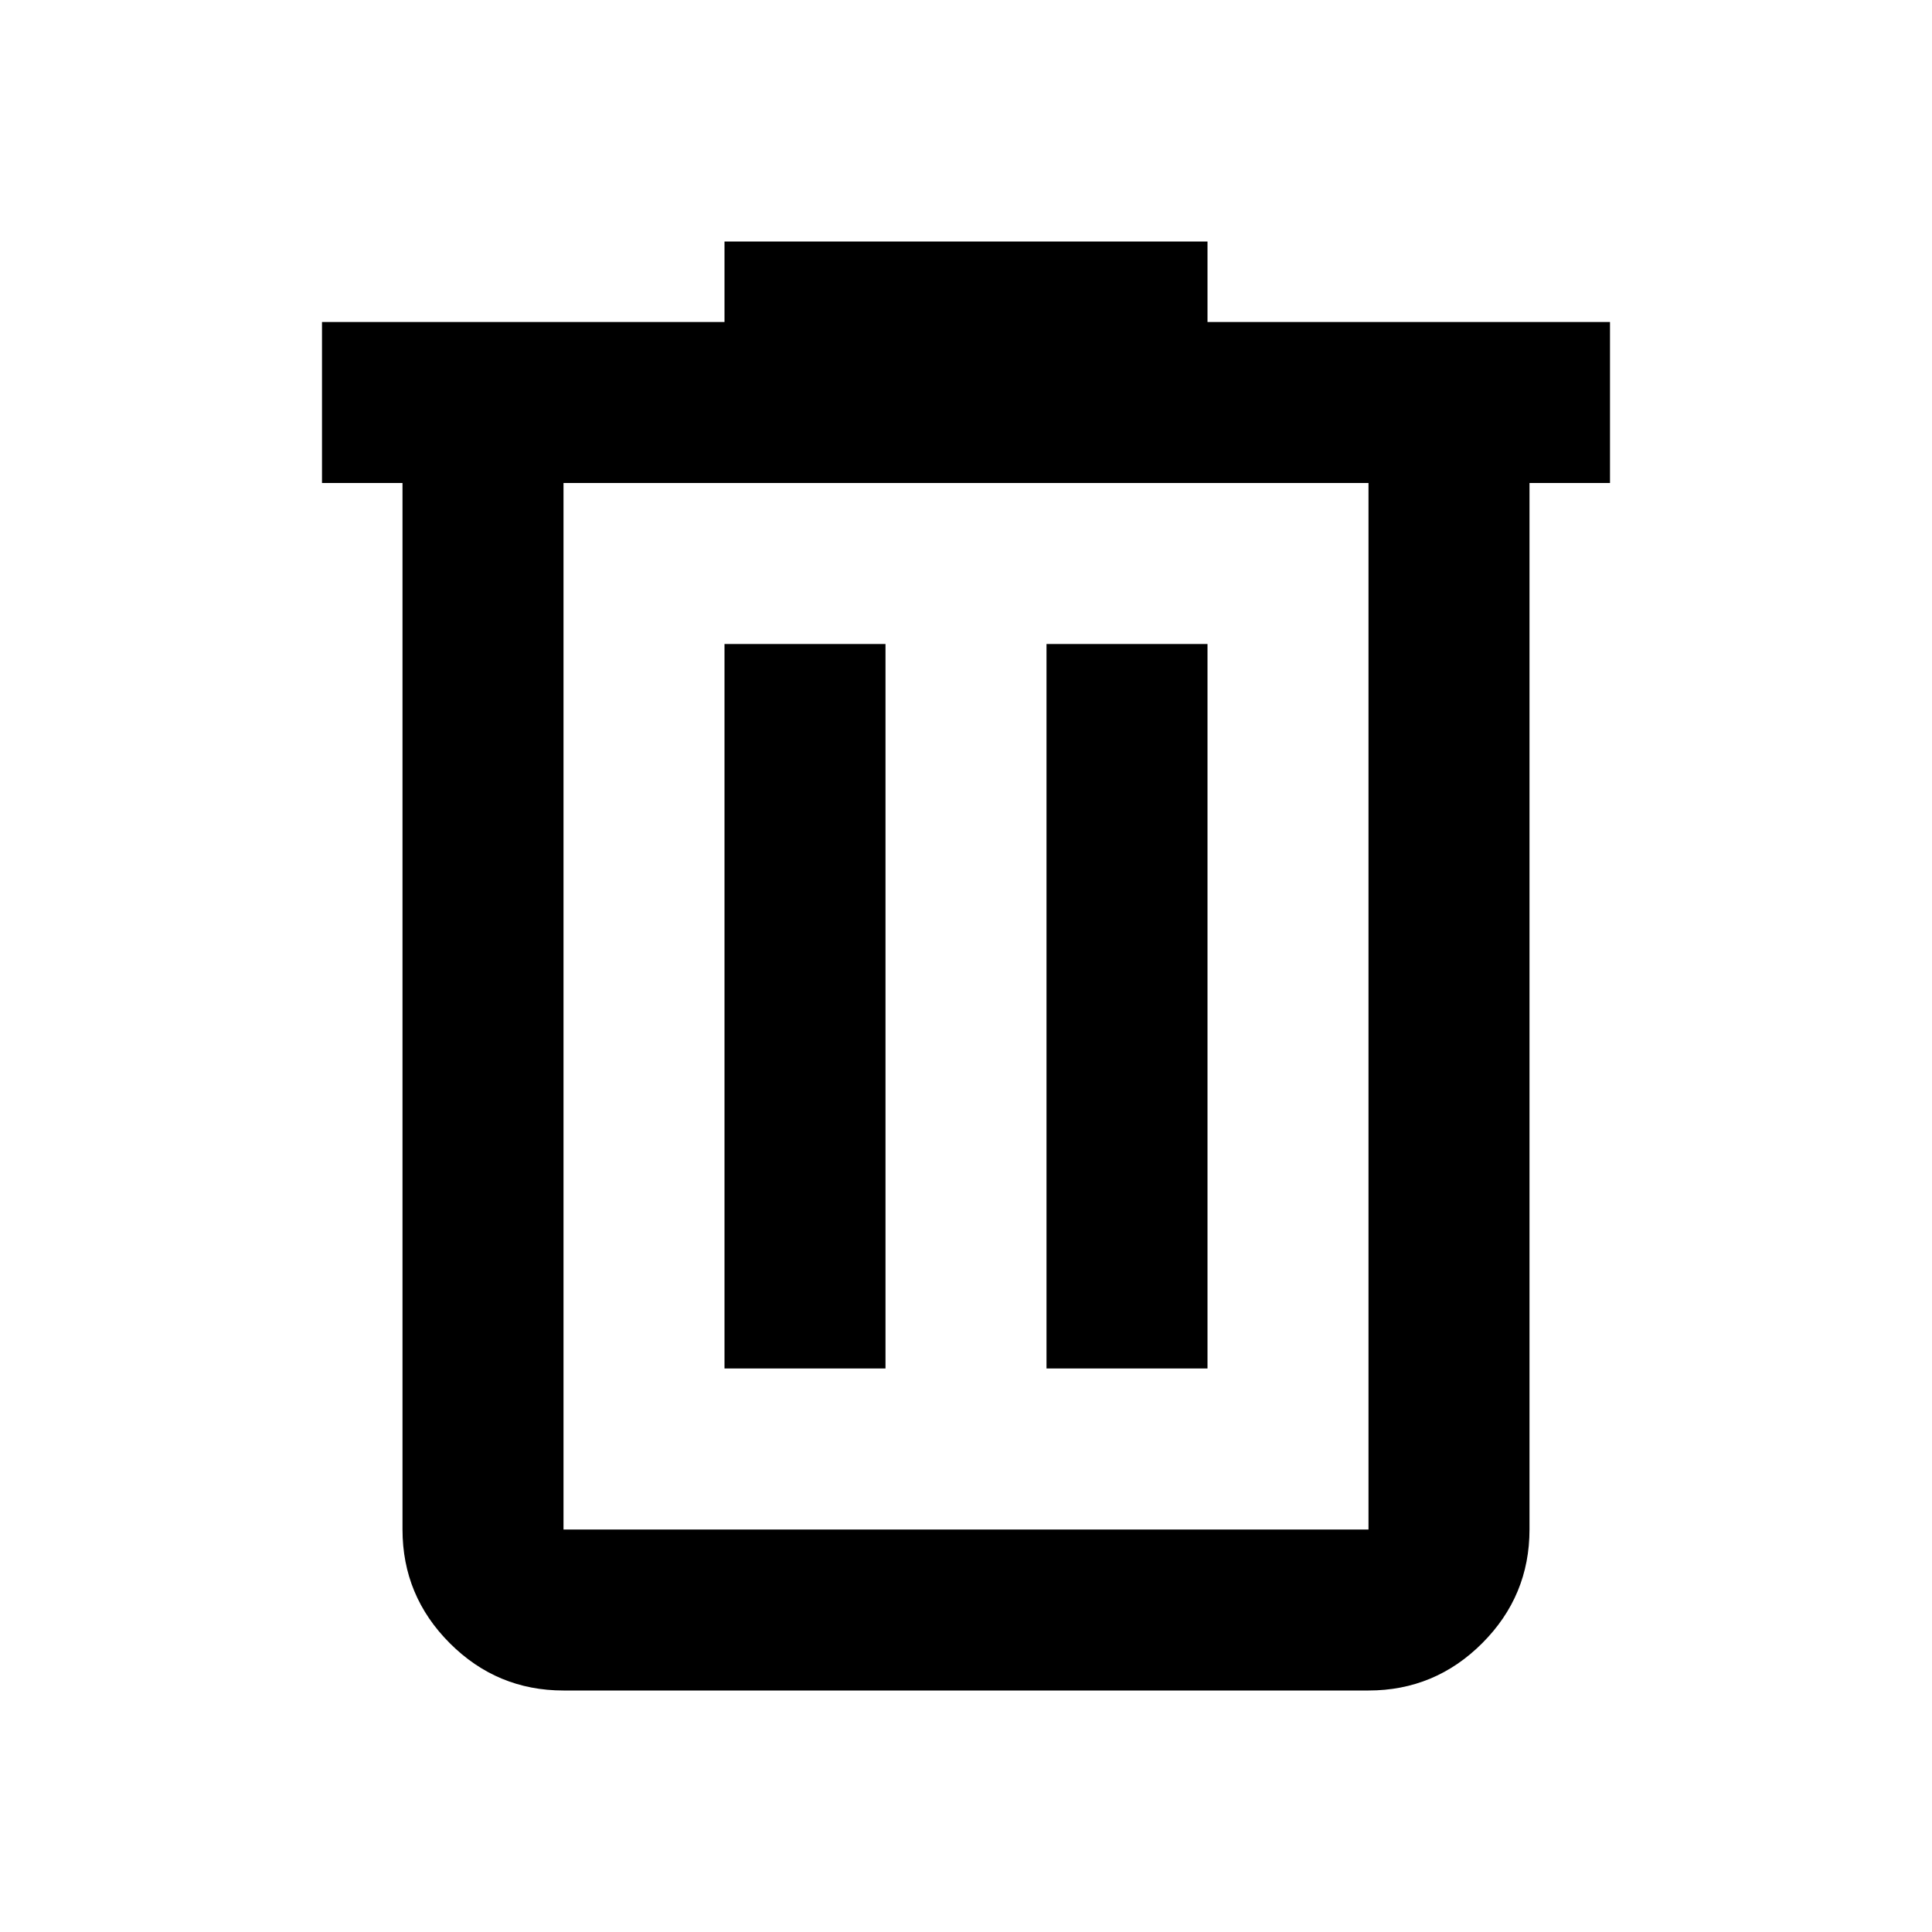
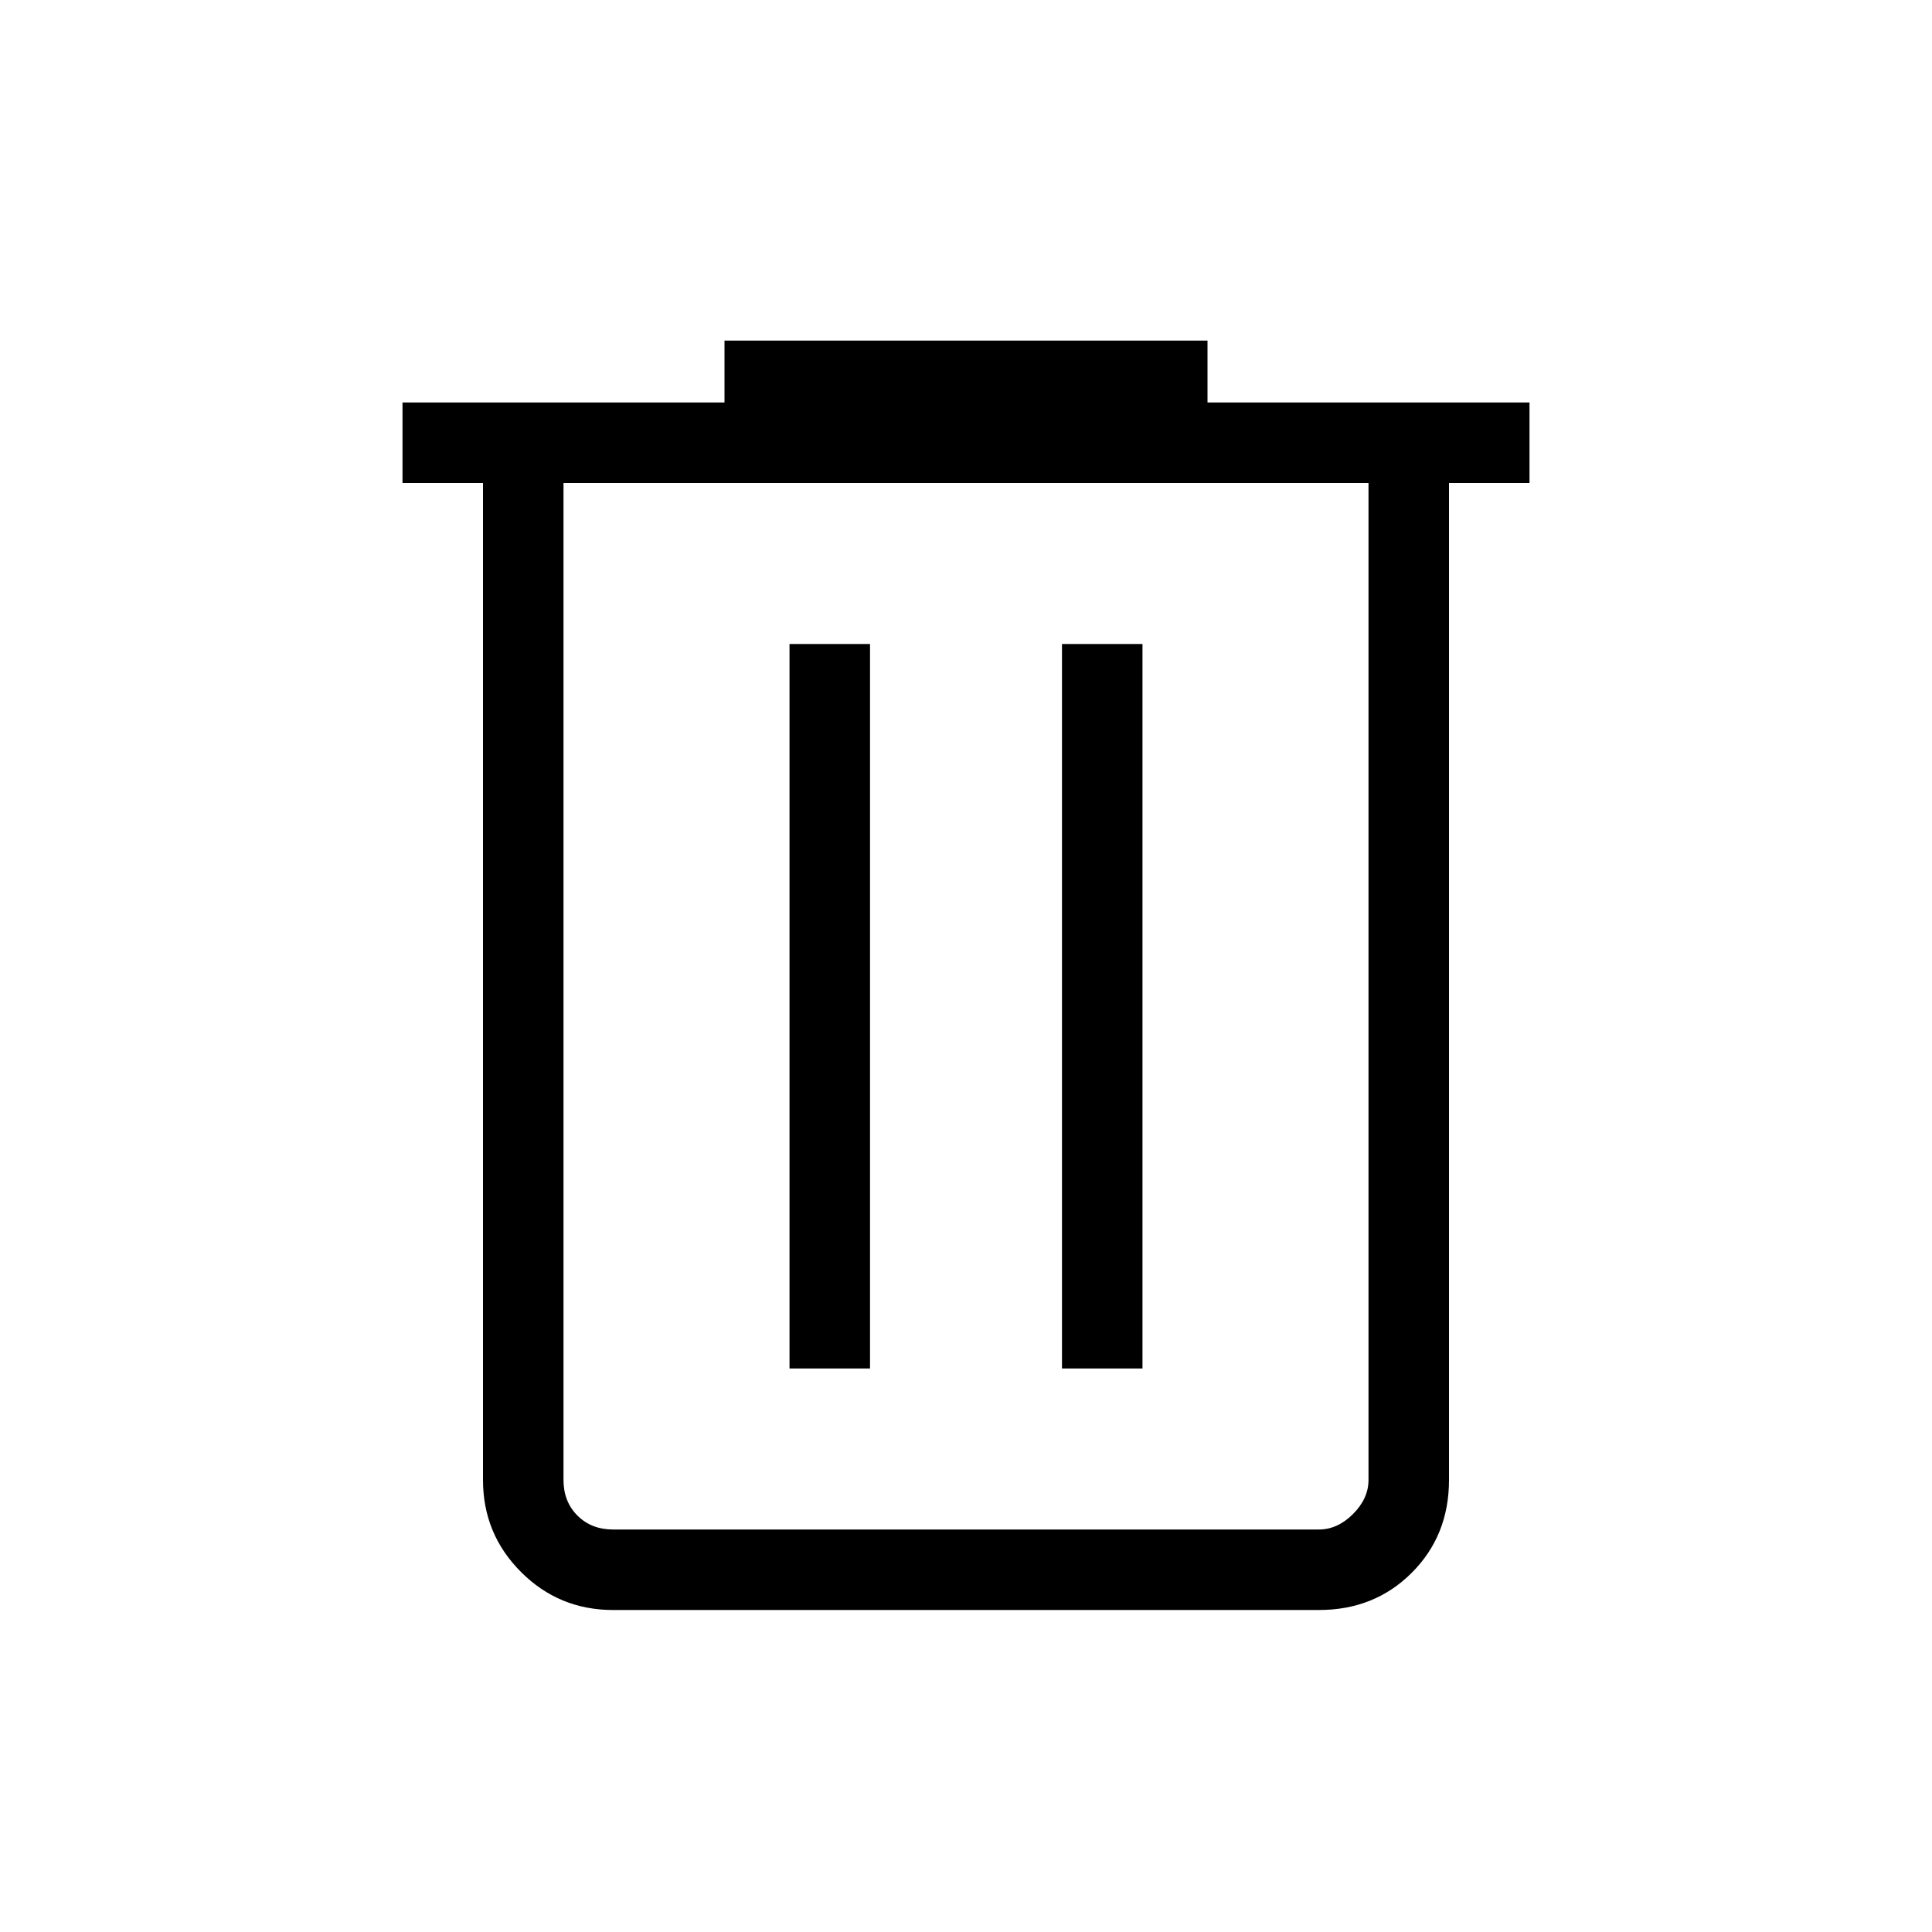
<svg xmlns="http://www.w3.org/2000/svg" height="24" viewBox="0 -960 960 960" width="24">
-   <path d="M280-120q-33 0-56.5-23.5T200-200v-520h-40v-80h200v-40h240v40h200v80h-40v520q0 33-23.5 56.5T680-120H280Zm400-600H280v520h400v-520ZM360-280h80v-360h-80v360Zm160 0h80v-360h-80v360ZM280-720v520-520Z" />
+   <path d="M304.615-160q-26.846 0-45.731-18.884Q240-197.769 240-224.615V-720h-40v-40h160v-30.77h240V-760h160v40h-40v495.385Q720-197 701.5-178.5 683-160 655.385-160h-350.77ZM680-720H280v495.385q0 10.769 6.923 17.692T304.615-200h350.77q9.23 0 16.923-7.692Q680-215.385 680-224.615V-720ZM392.307-280h40.001v-360h-40.001v360Zm135.385 0h40.001v-360h-40.001v360ZM280-720v520-520Z" />
</svg>
